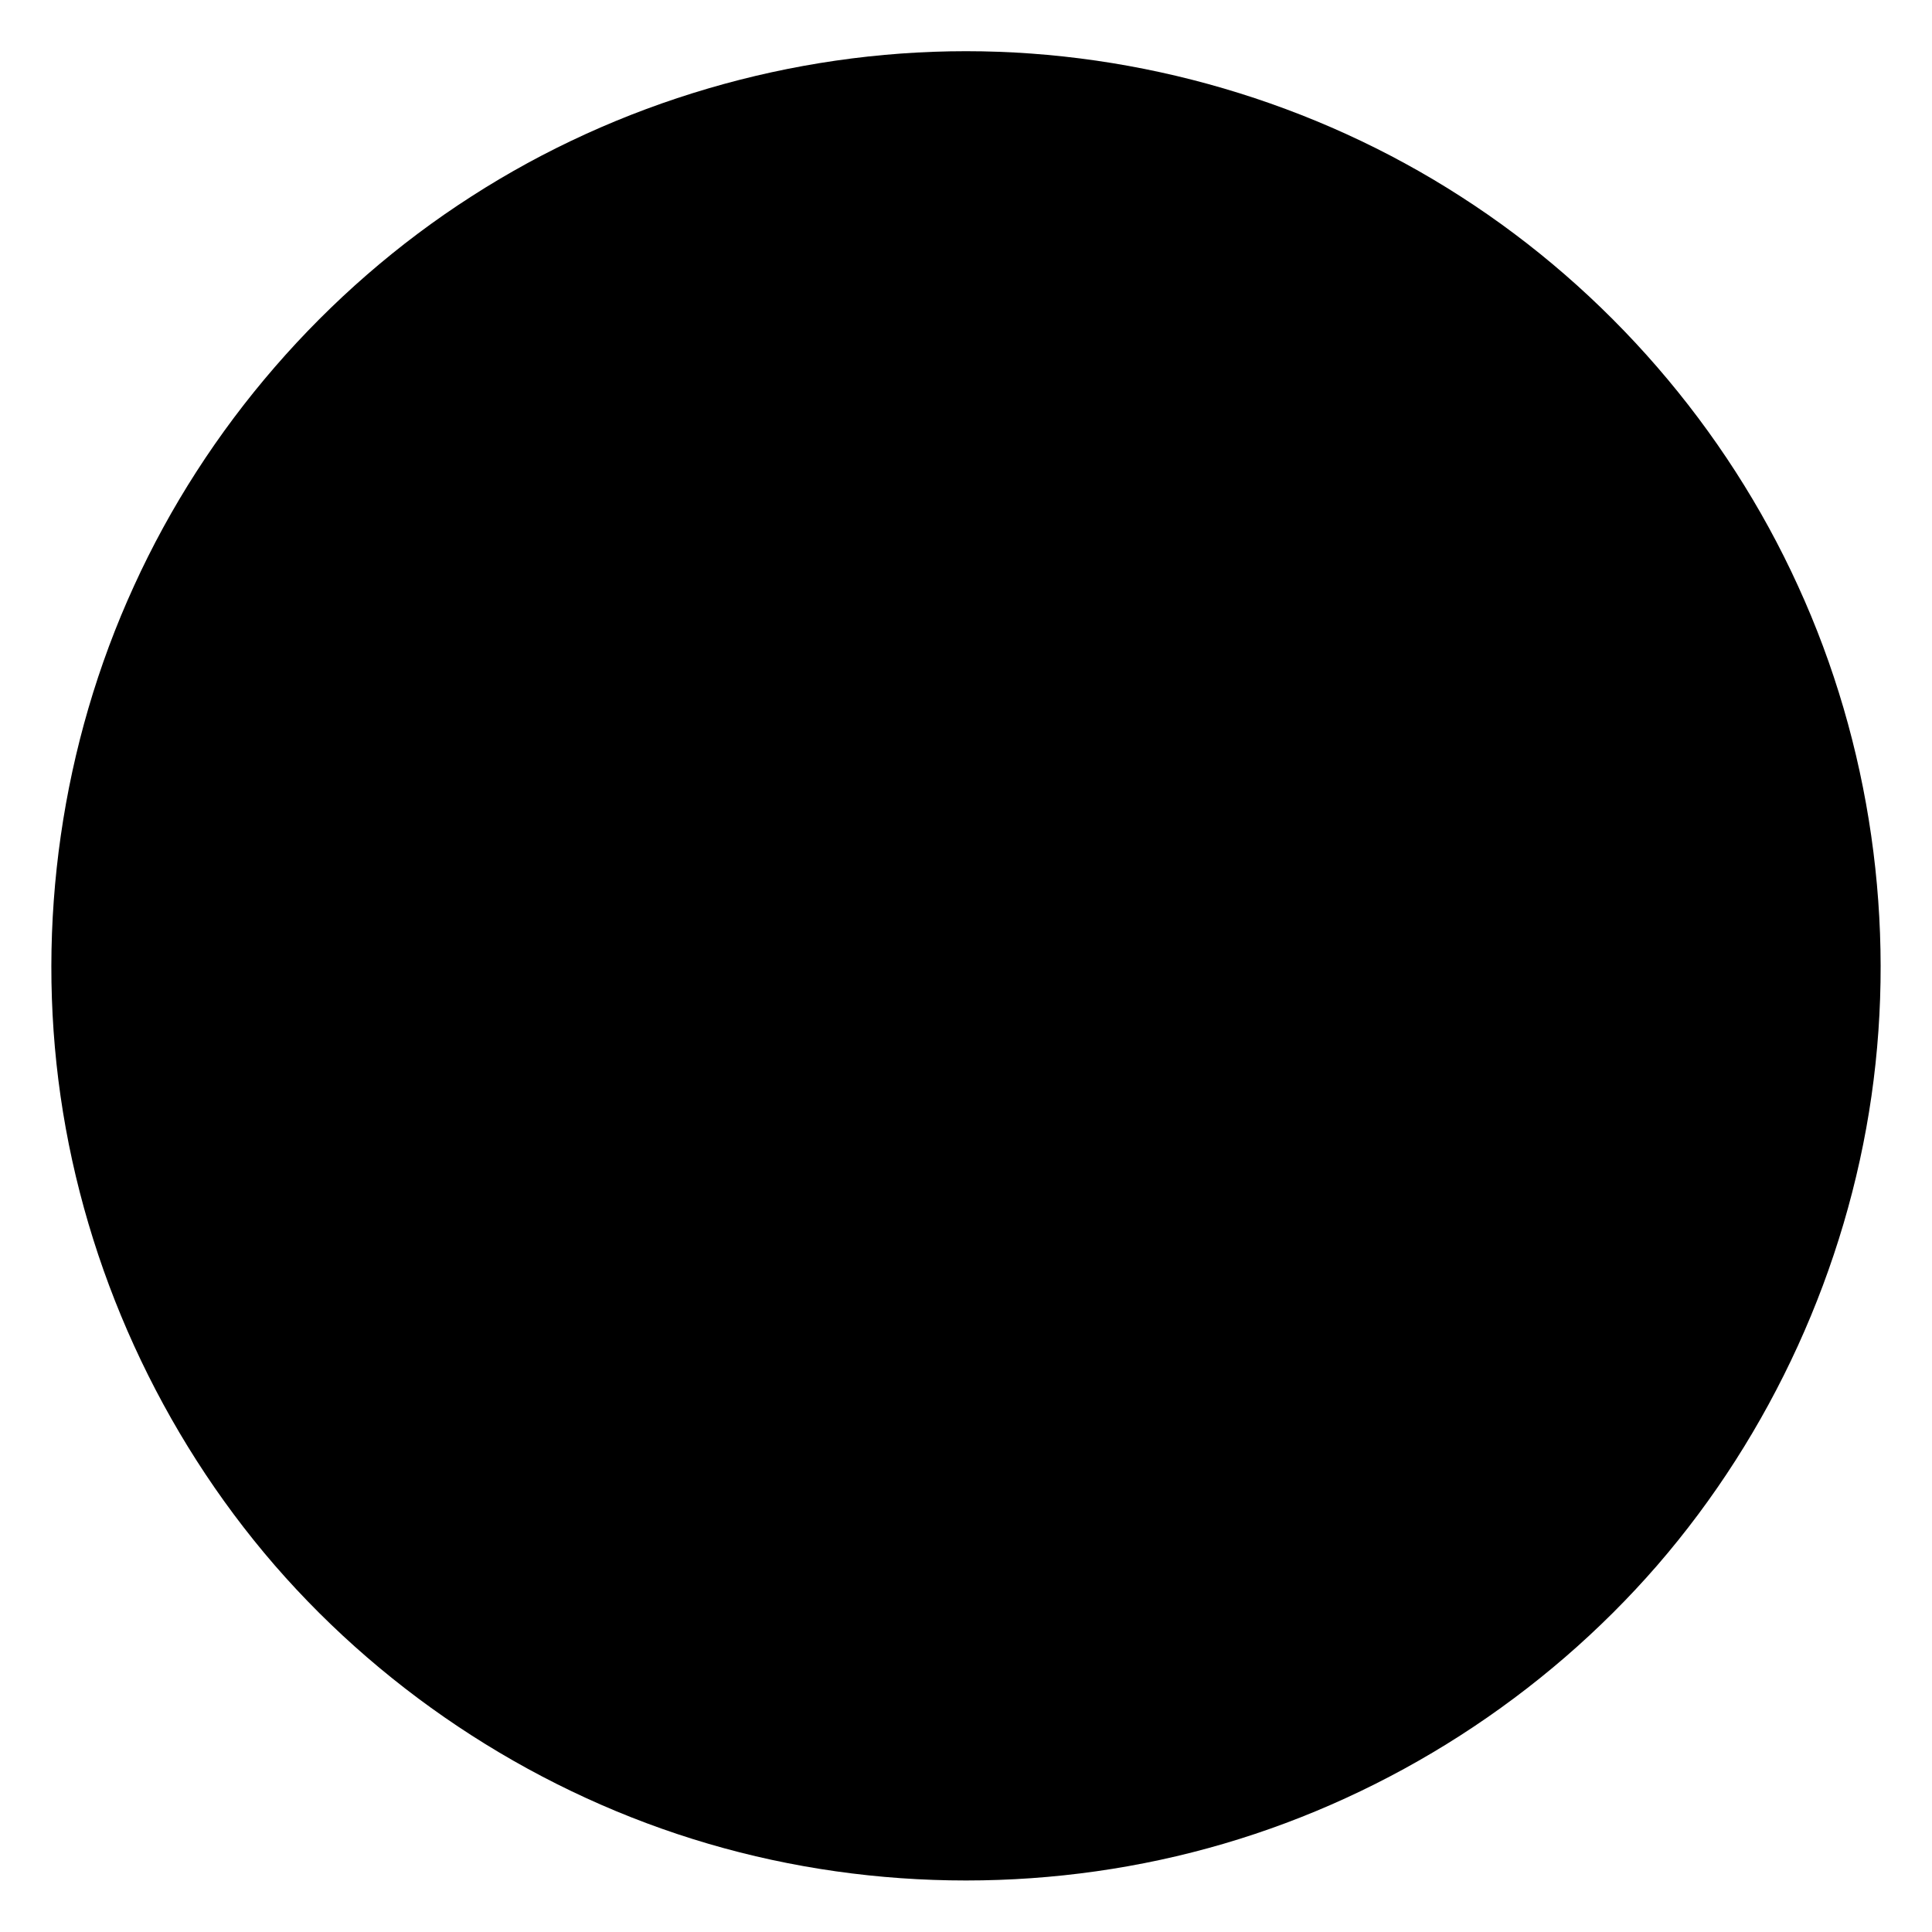
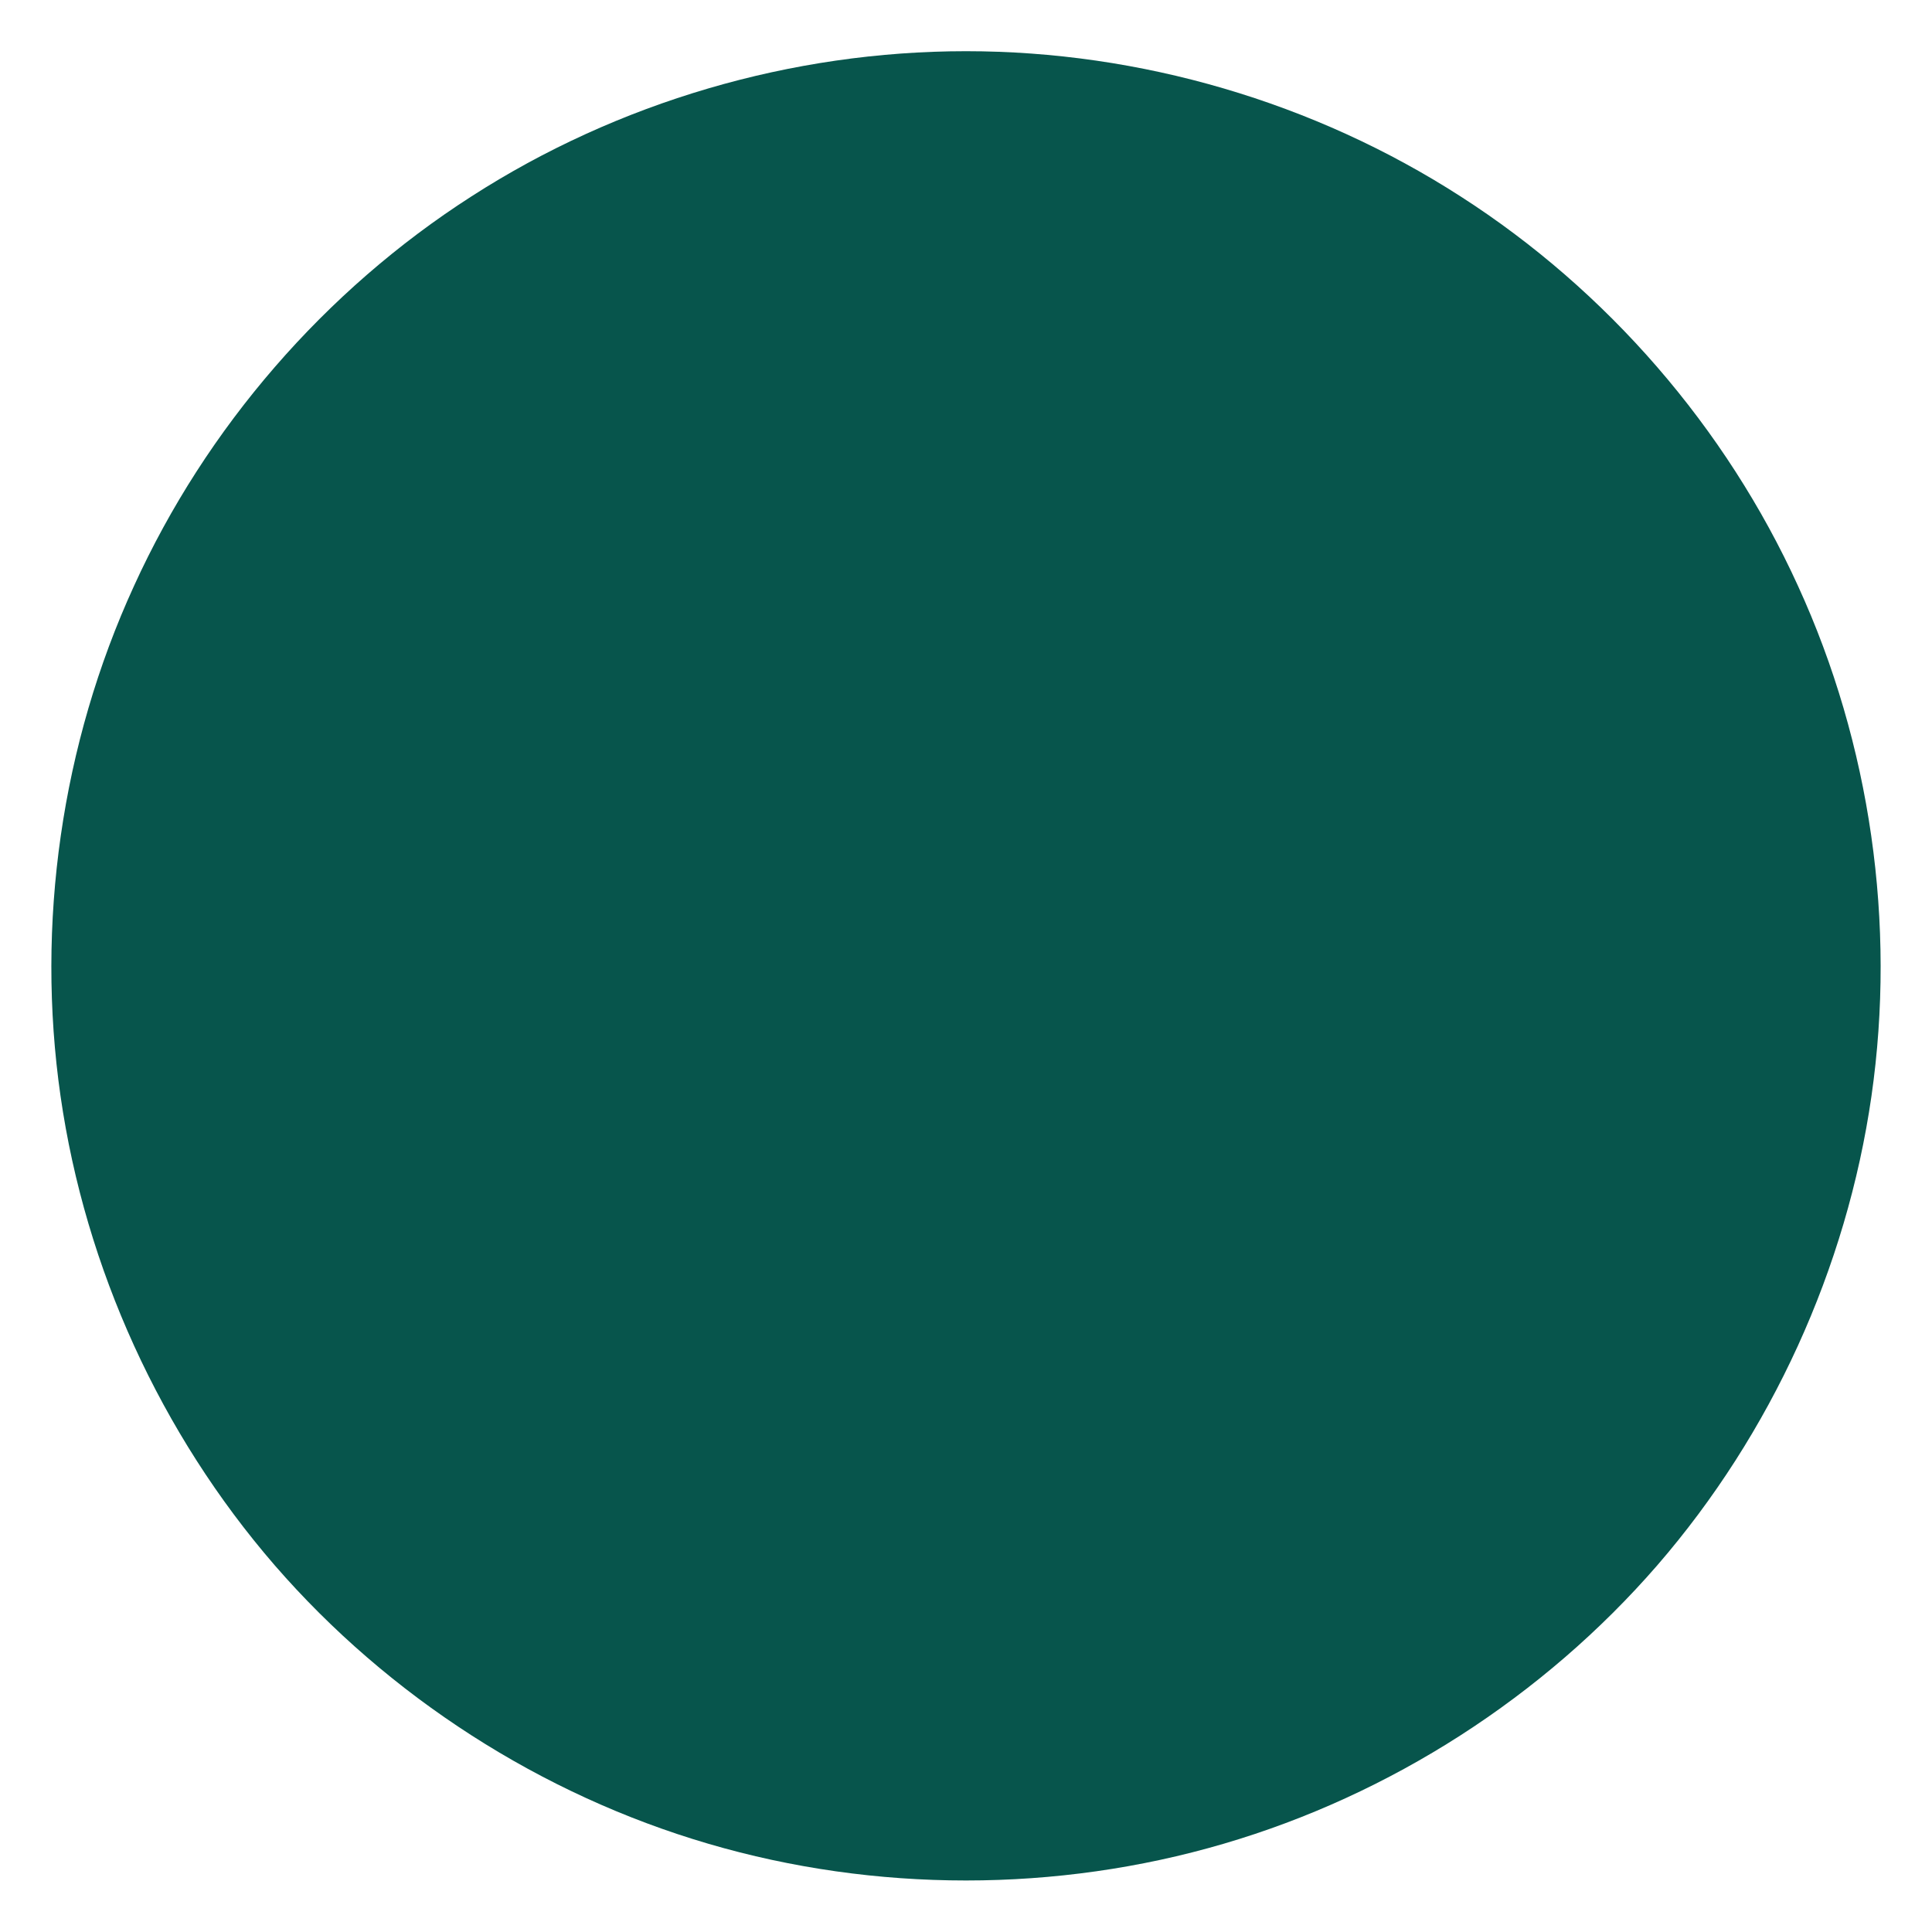
<svg viewBox="0 0 600 600">
  <g transform="translate(300,300)">
-     <path d="M153.6,-239C199.1,-209.8,236,-167.2,258.4,-118C280.9,-68.9,288.9,-13.1,281.2,40.4C273.5,93.9,250.1,145.2,214.7,186.1C179.3,226.9,131.9,257.4,80,272.6C28.2,287.8,-28.2,287.8,-80,272.6C-131.9,257.4,-179.3,226.9,-214.7,186.1C-250.1,145.2,-273.5,93.9,-281.2,40.4C-288.9,-13.1,-280.9,-68.9,-258.4,-118C-236,-167.2,-199.1,-209.8,-153.6,-239C-108.1,-268.3,-54.1,-284.1,0,-284.1C54.1,-284.1,108.1,-268.3,153.6,-239Z" fill="currentColor" />
+     <path d="M153.6,-239C199.1,-209.8,236,-167.2,258.4,-118C280.9,-68.9,288.9,-13.1,281.2,40.4C273.5,93.9,250.1,145.2,214.7,186.1C179.3,226.9,131.9,257.4,80,272.6C28.2,287.8,-28.2,287.8,-80,272.6C-131.9,257.4,-179.3,226.9,-214.7,186.1C-250.1,145.2,-273.5,93.9,-281.2,40.4C-288.9,-13.1,-280.9,-68.9,-258.4,-118C-236,-167.2,-199.1,-209.8,-153.6,-239C-108.1,-268.3,-54.1,-284.1,0,-284.1C54.1,-284.1,108.1,-268.3,153.6,-239Z" fill="#07554c" />
  </g>
</svg>
